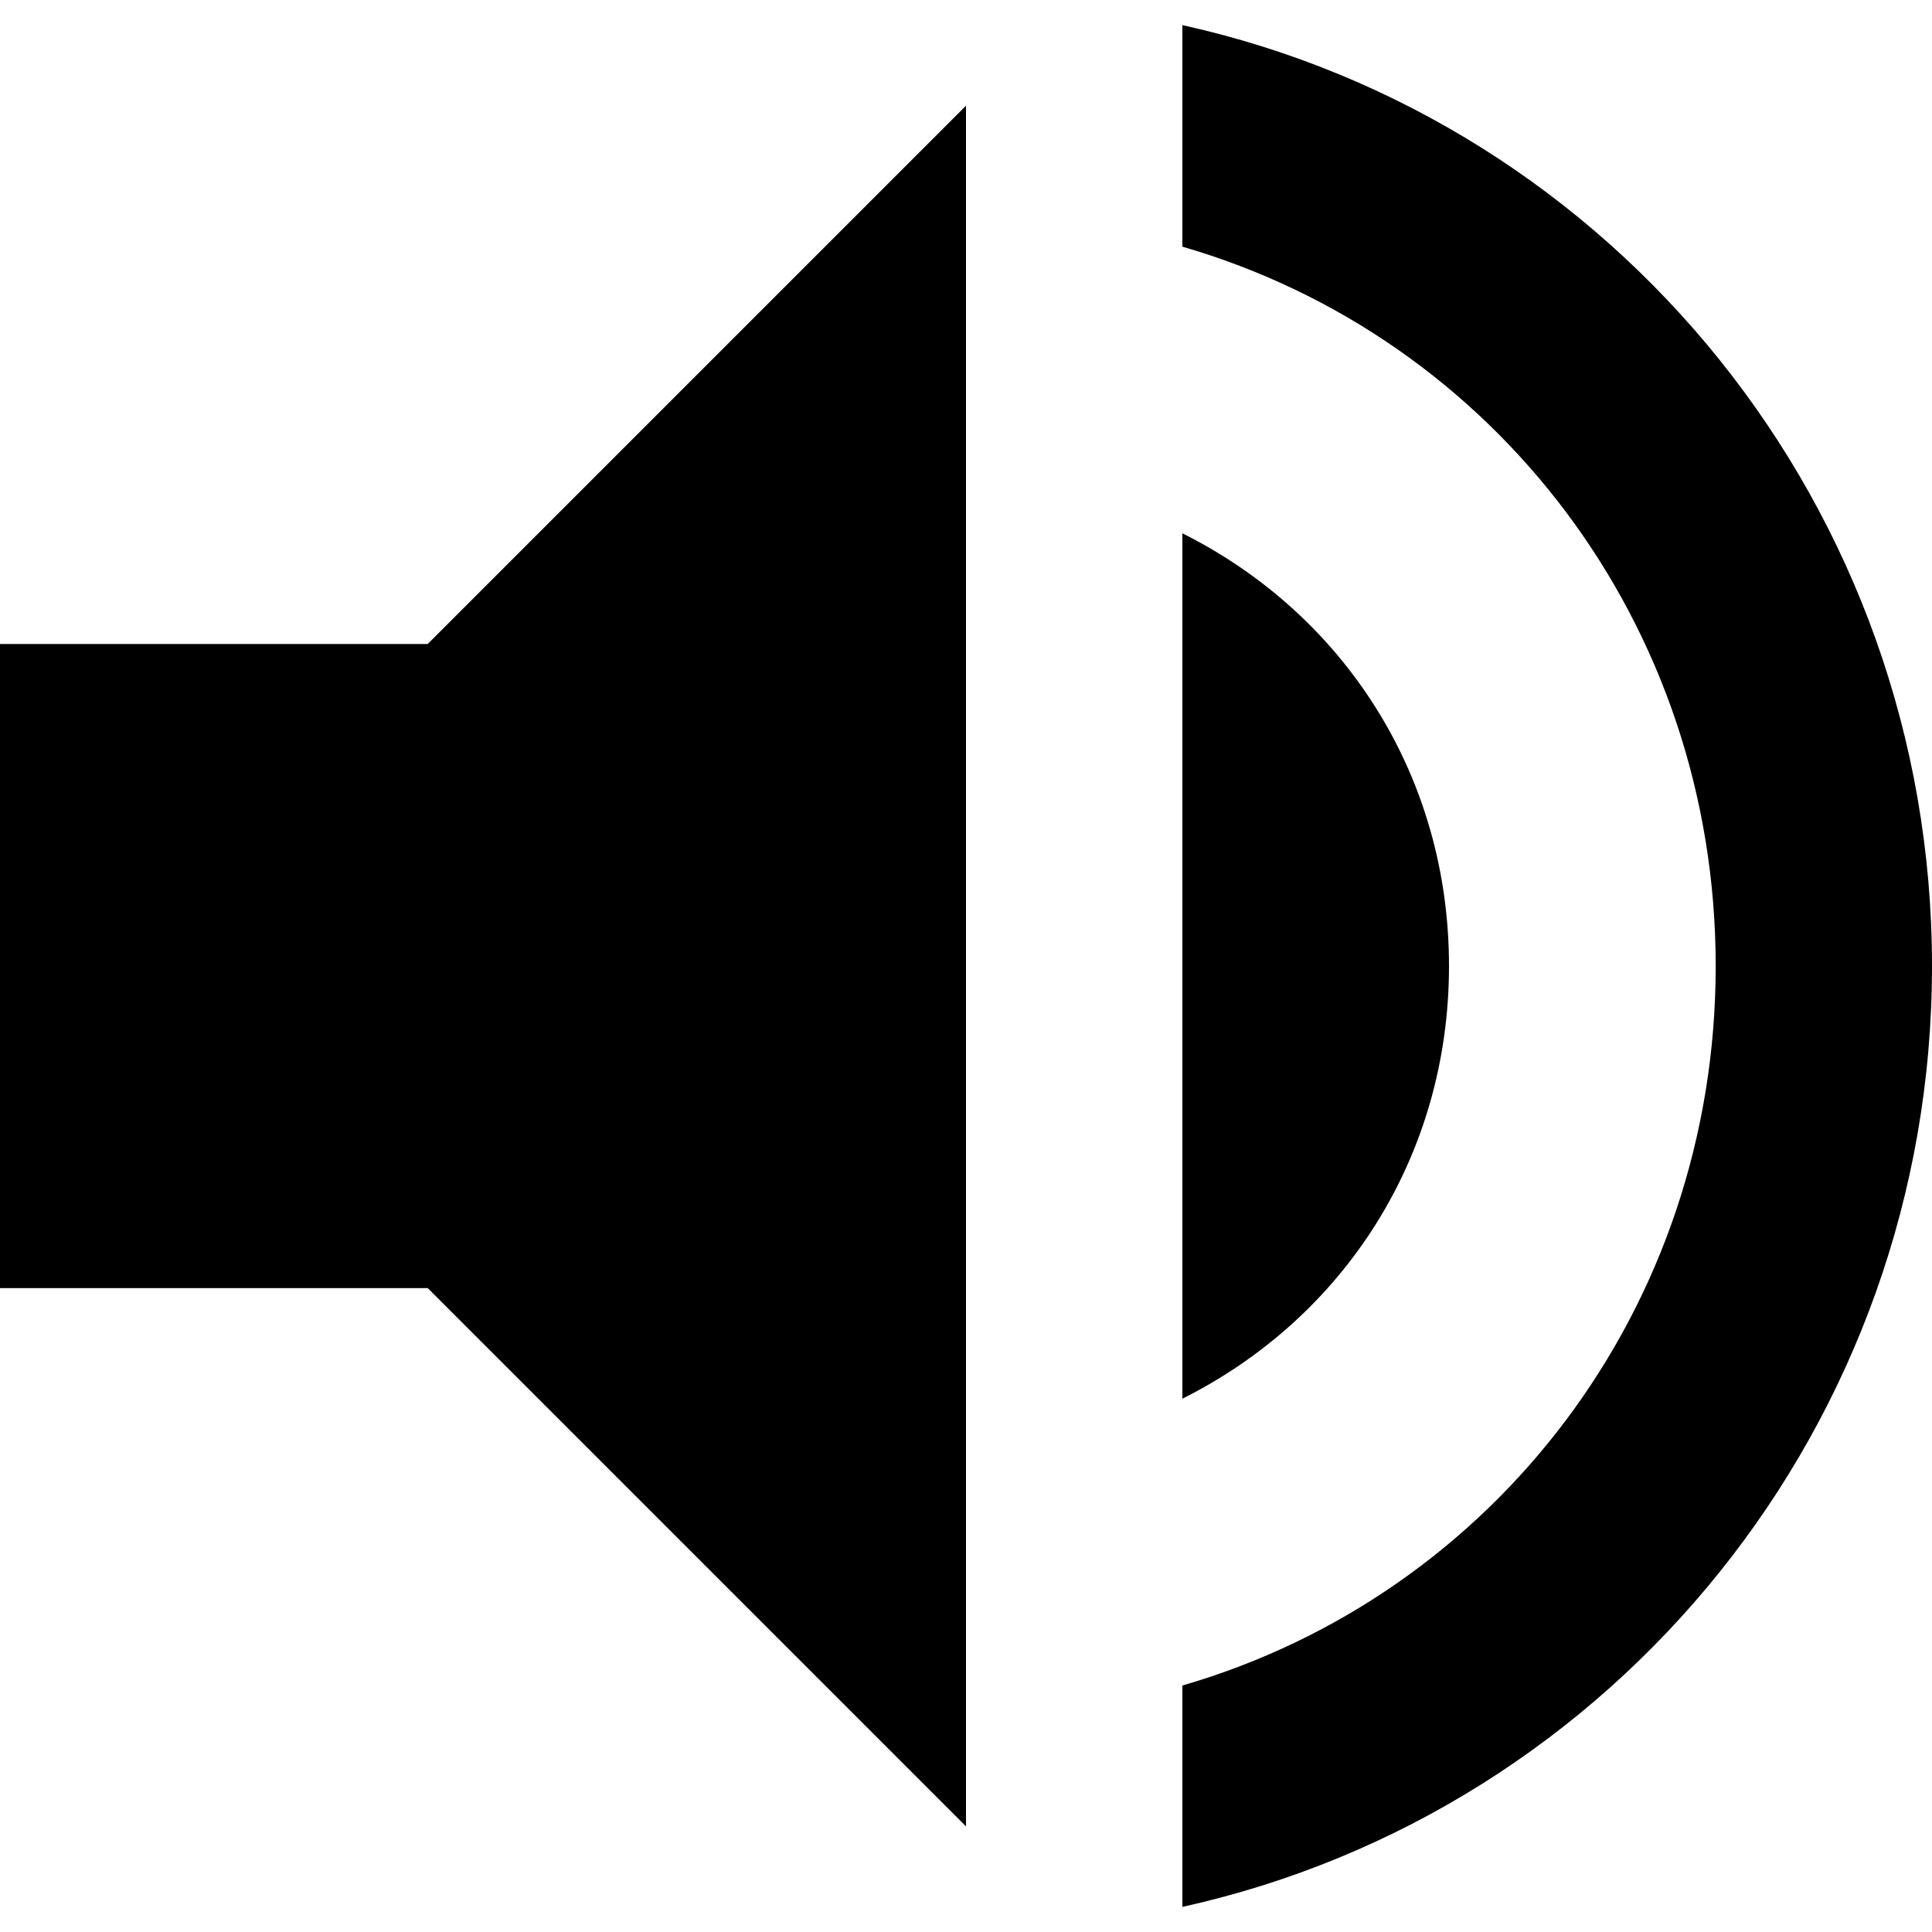
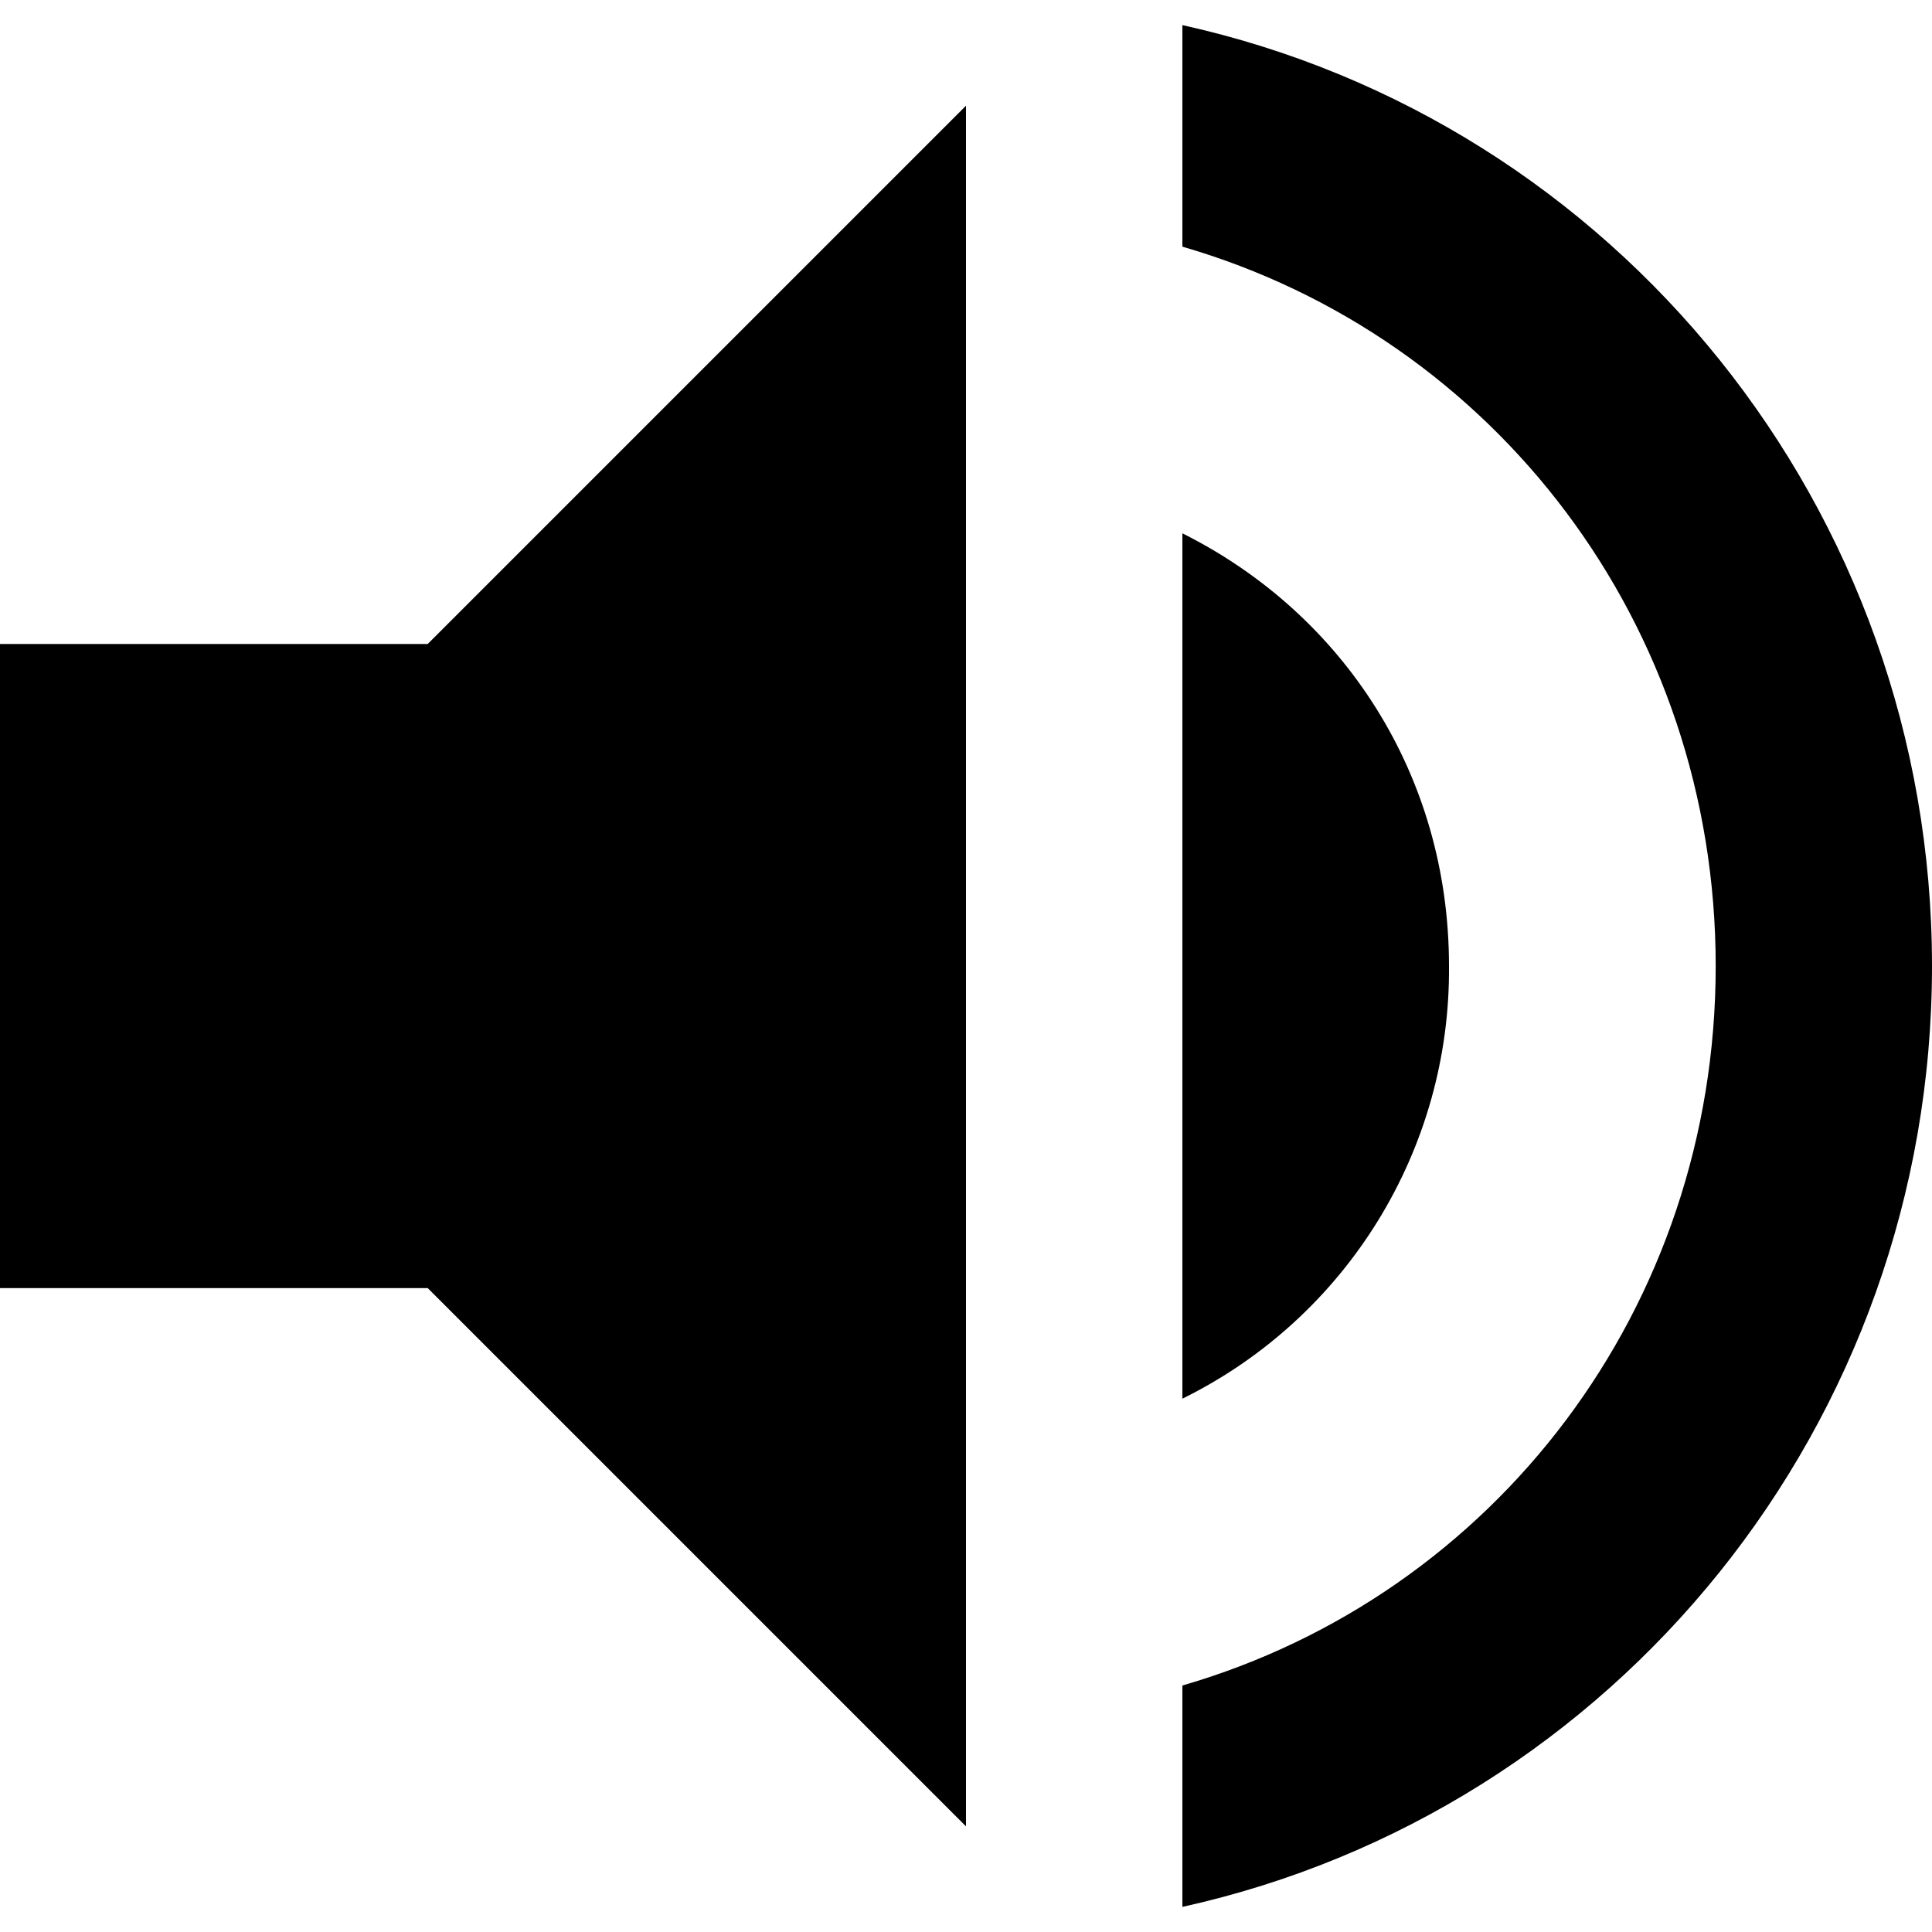
- <svg xmlns="http://www.w3.org/2000/svg" version="1.1" width="24" height="24" viewBox="0 0 24 24">
-   <path d="M14.688 0.312c5.375 1.188 9.312 6 9.312 11.688s-3.938 10.5-9.312 11.688v-2.75c3.875-1.125 6.625-4.688 6.625-8.937s-2.75-7.812-6.625-8.937v-2.75zM18 12c0 2.375-1.313 4.375-3.312 5.375v-10.75c2 1 3.312 3 3.312 5.375zM0 8h5.313l6.687-6.687v21.375l-6.687-6.687h-5.313v-8z" />
+ <svg xmlns="http://www.w3.org/2000/svg" width="24" height="24" viewBox="0 0 24 24">
+   <path d="M14.688.312C20.063 1.5 24 6.312 24 12s-3.938 10.5-9.312 11.688v-2.75c3.875-1.125 6.625-4.688 6.625-8.937s-2.75-7.812-6.625-8.937V.314zM18 12a5.937 5.937 0 0 1-3.312 5.375V6.625c2 1 3.312 3 3.312 5.375zM0 8h5.313L12 1.313v21.375l-6.687-6.687H0v-8z" />
</svg>
